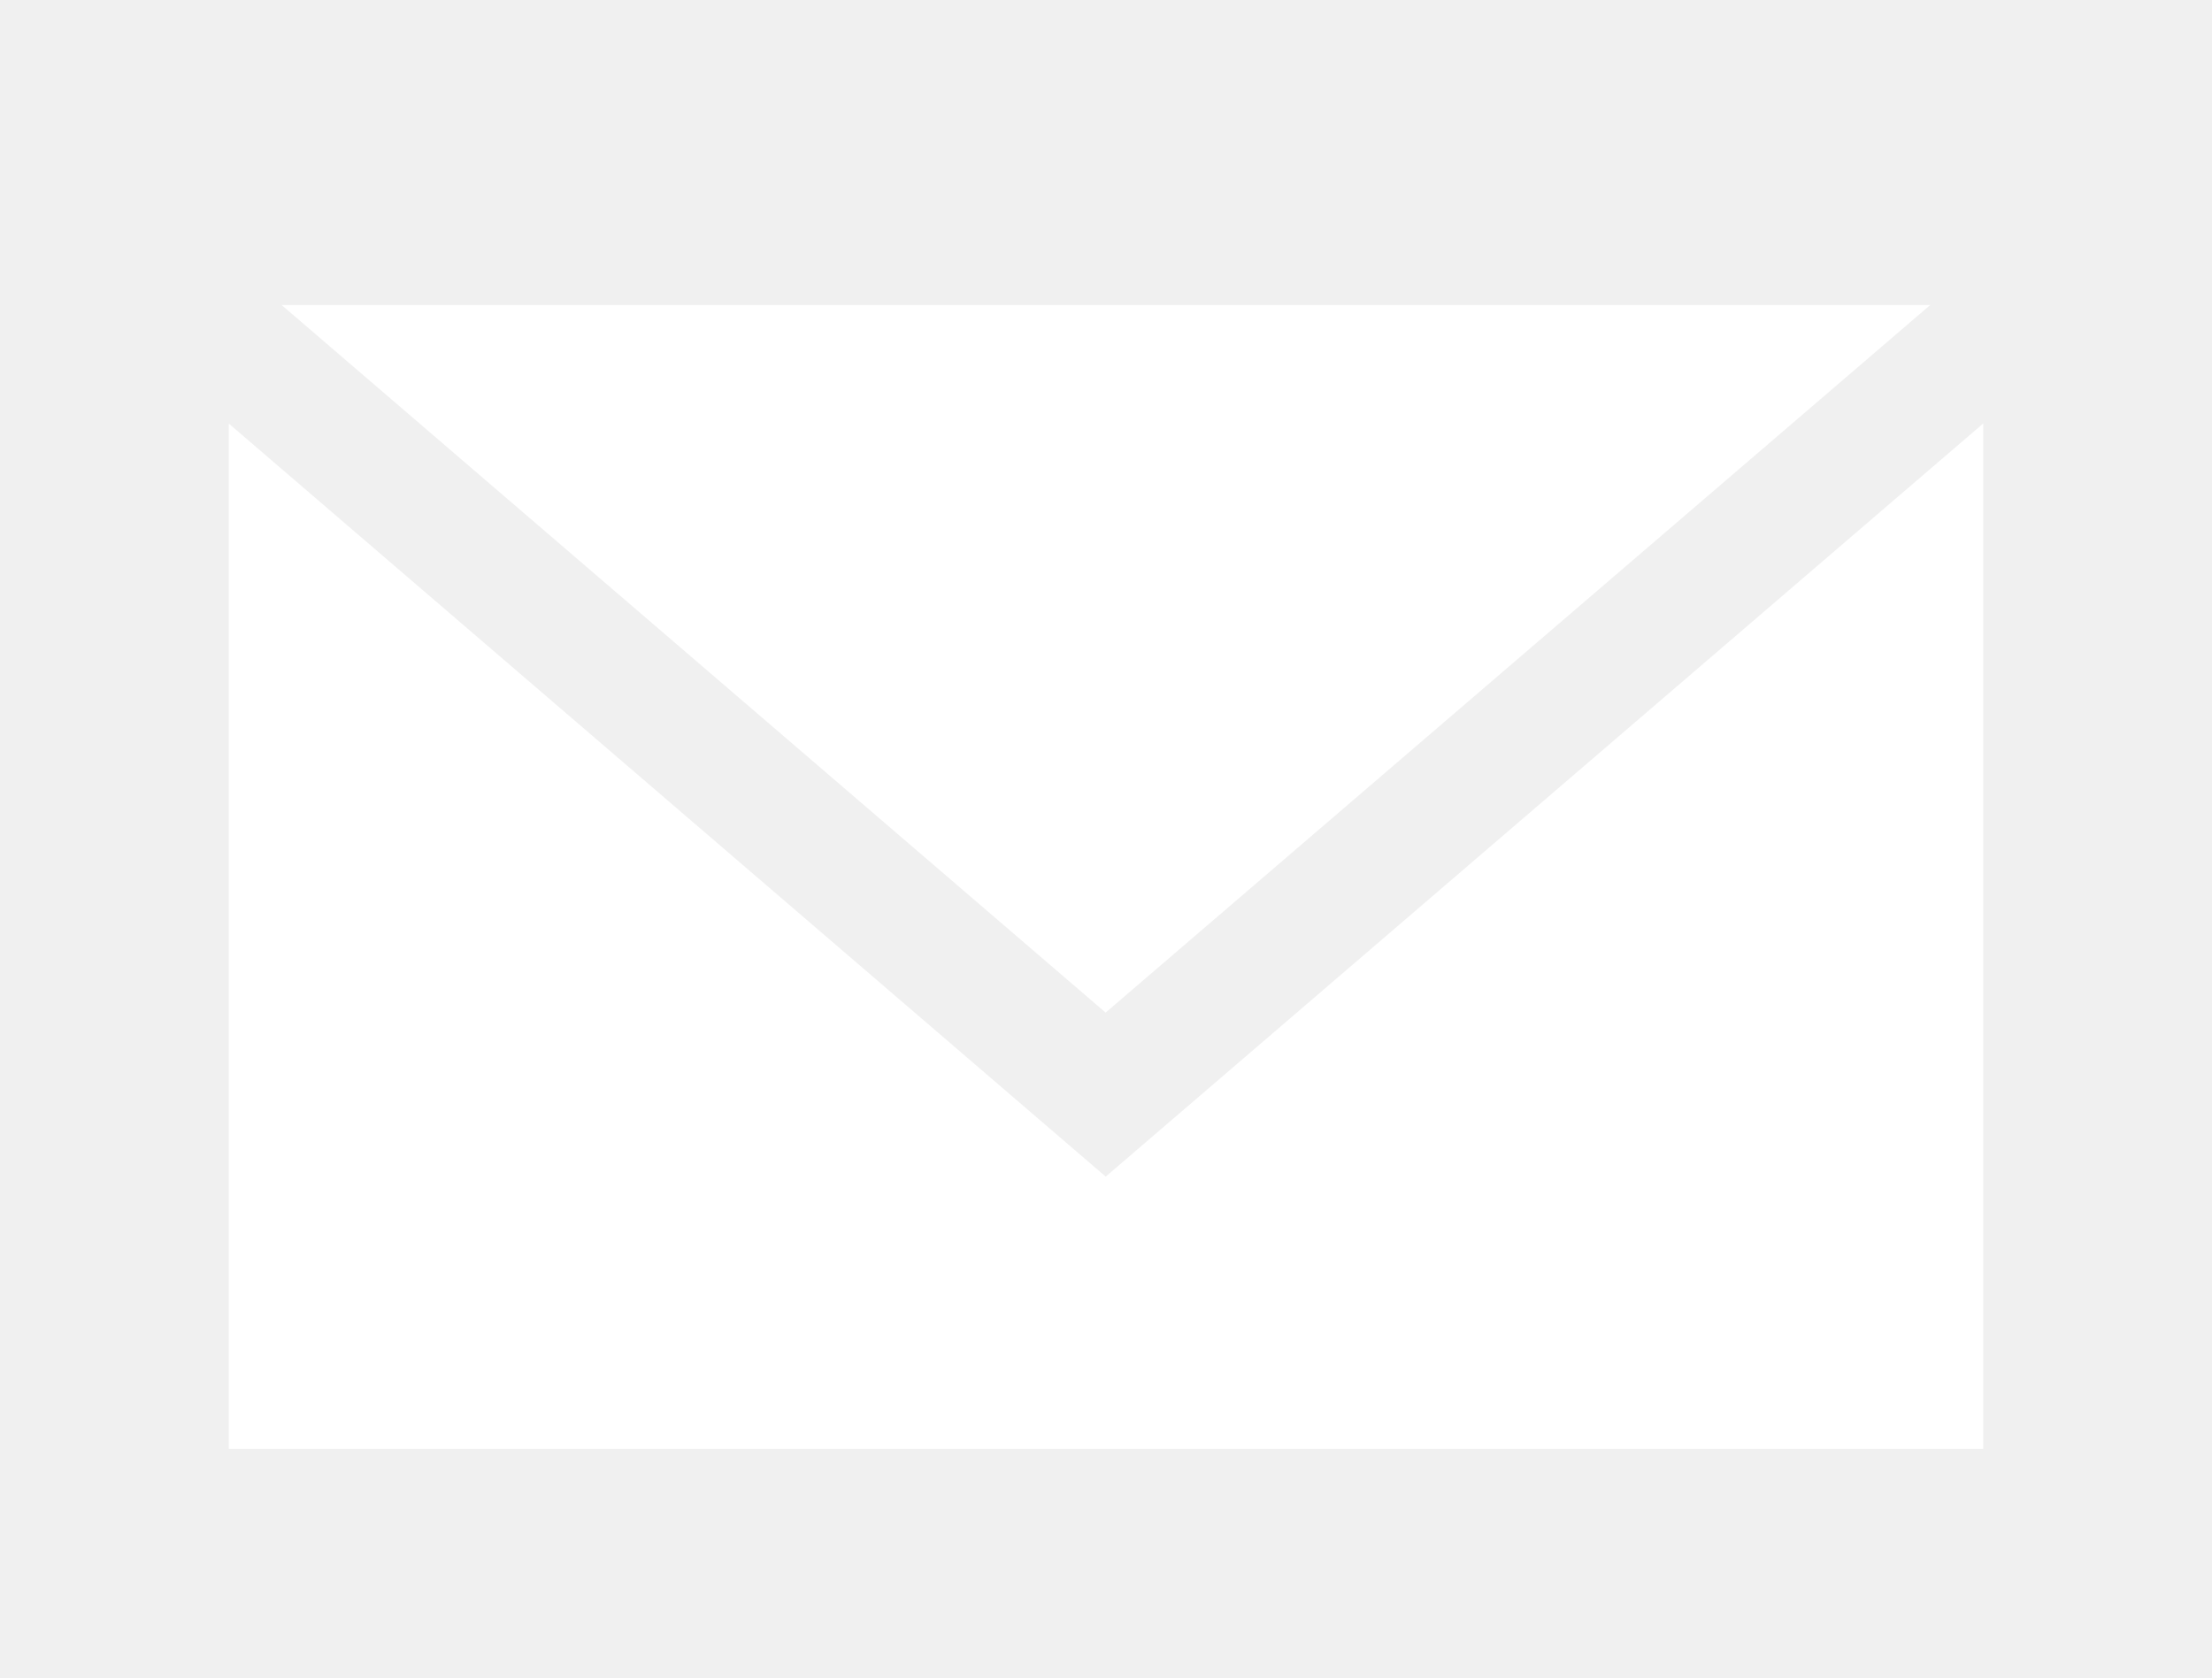
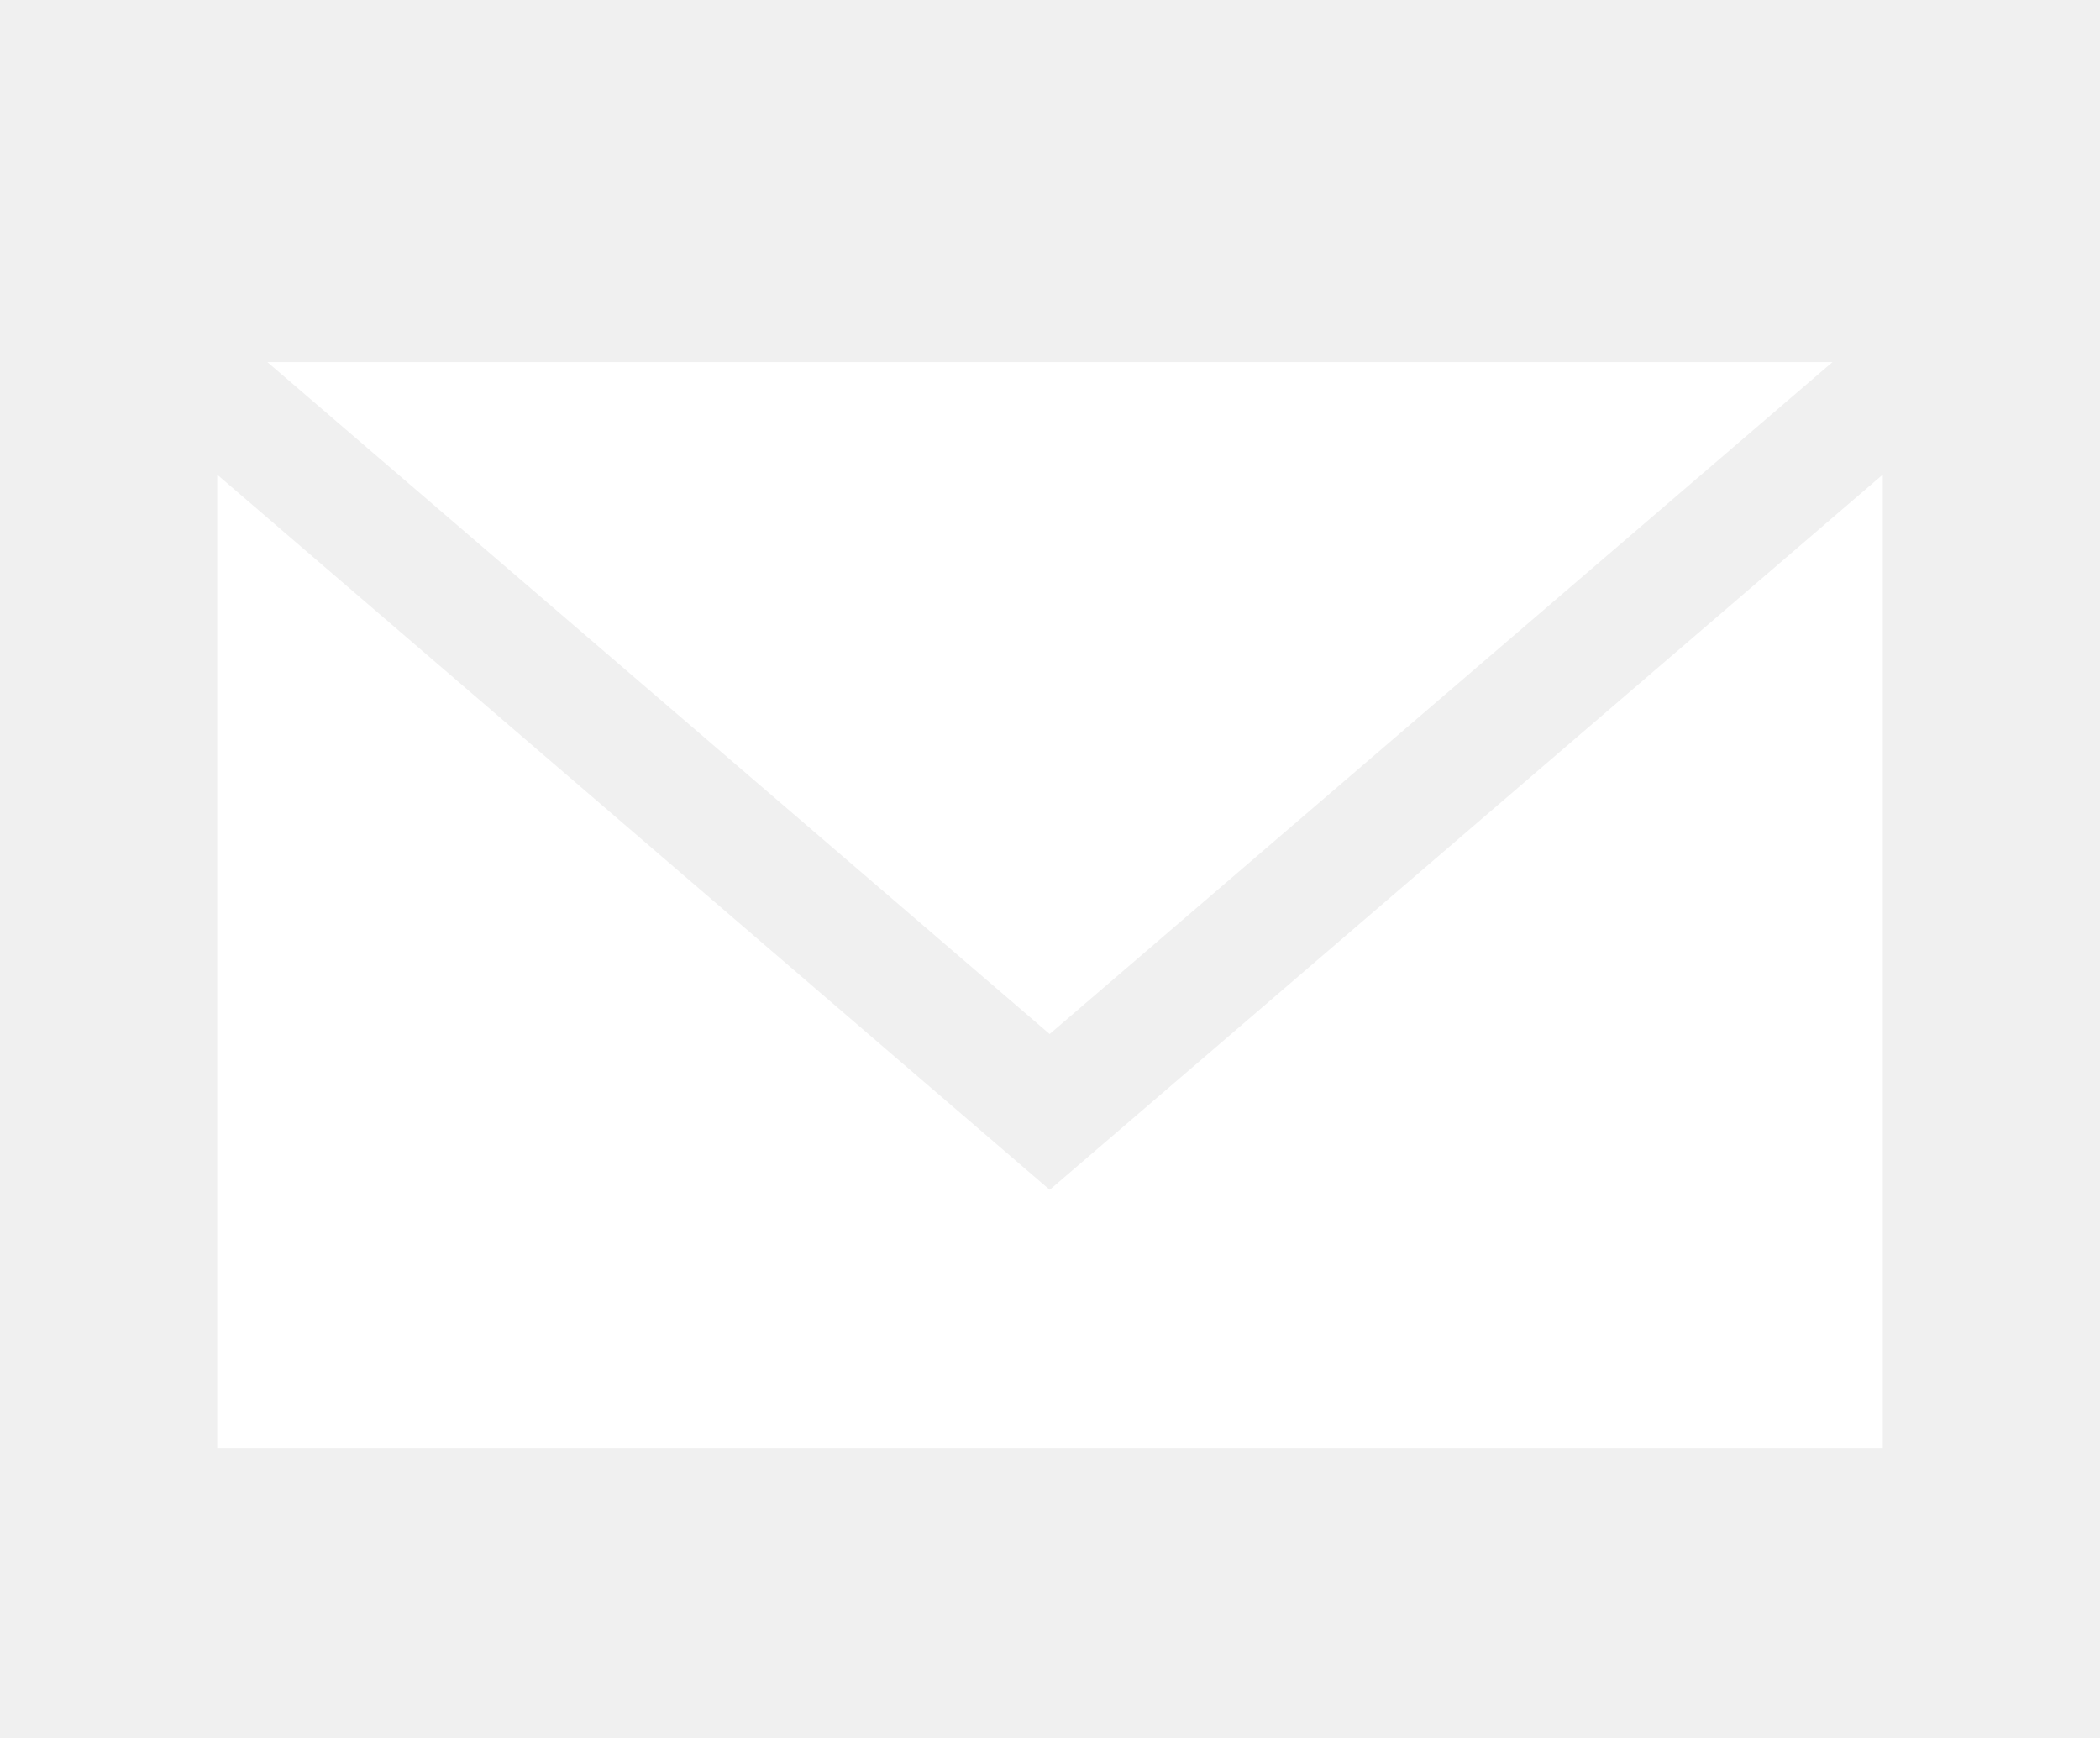
- <svg xmlns="http://www.w3.org/2000/svg" width="29px" height="22px" viewBox="0 0 29 22" version="1.1">
+ <svg xmlns="http://www.w3.org/2000/svg" width="29px" height="24px" viewBox="0 0 29 24" version="1.1">
  <defs />
  <g id="Page-1" stroke="none" stroke-width="1" fill="none" fill-rule="evenodd">
    <g id="email-button" fill="#FFFFFF">
-       <path d="M3.692,4 L25.306,4 L14.495,13.279 L3.692,4 Z M26,5.554 L26,19 L3,19 L3,5.555 L13.97,14.978 L14.496,15.43 L15.023,14.978 L26,5.554 Z" id="mail" />
+       <path d="M3.692,5 L25.306,5 L14.495,14.279 L3.692,5 Z M26,6.554 L26,20 L3,20 L3,6.555 L13.97,15.978 L14.496,16.43 L15.023,15.978 L26,6.554 Z" id="mail" />
    </g>
  </g>
</svg>
